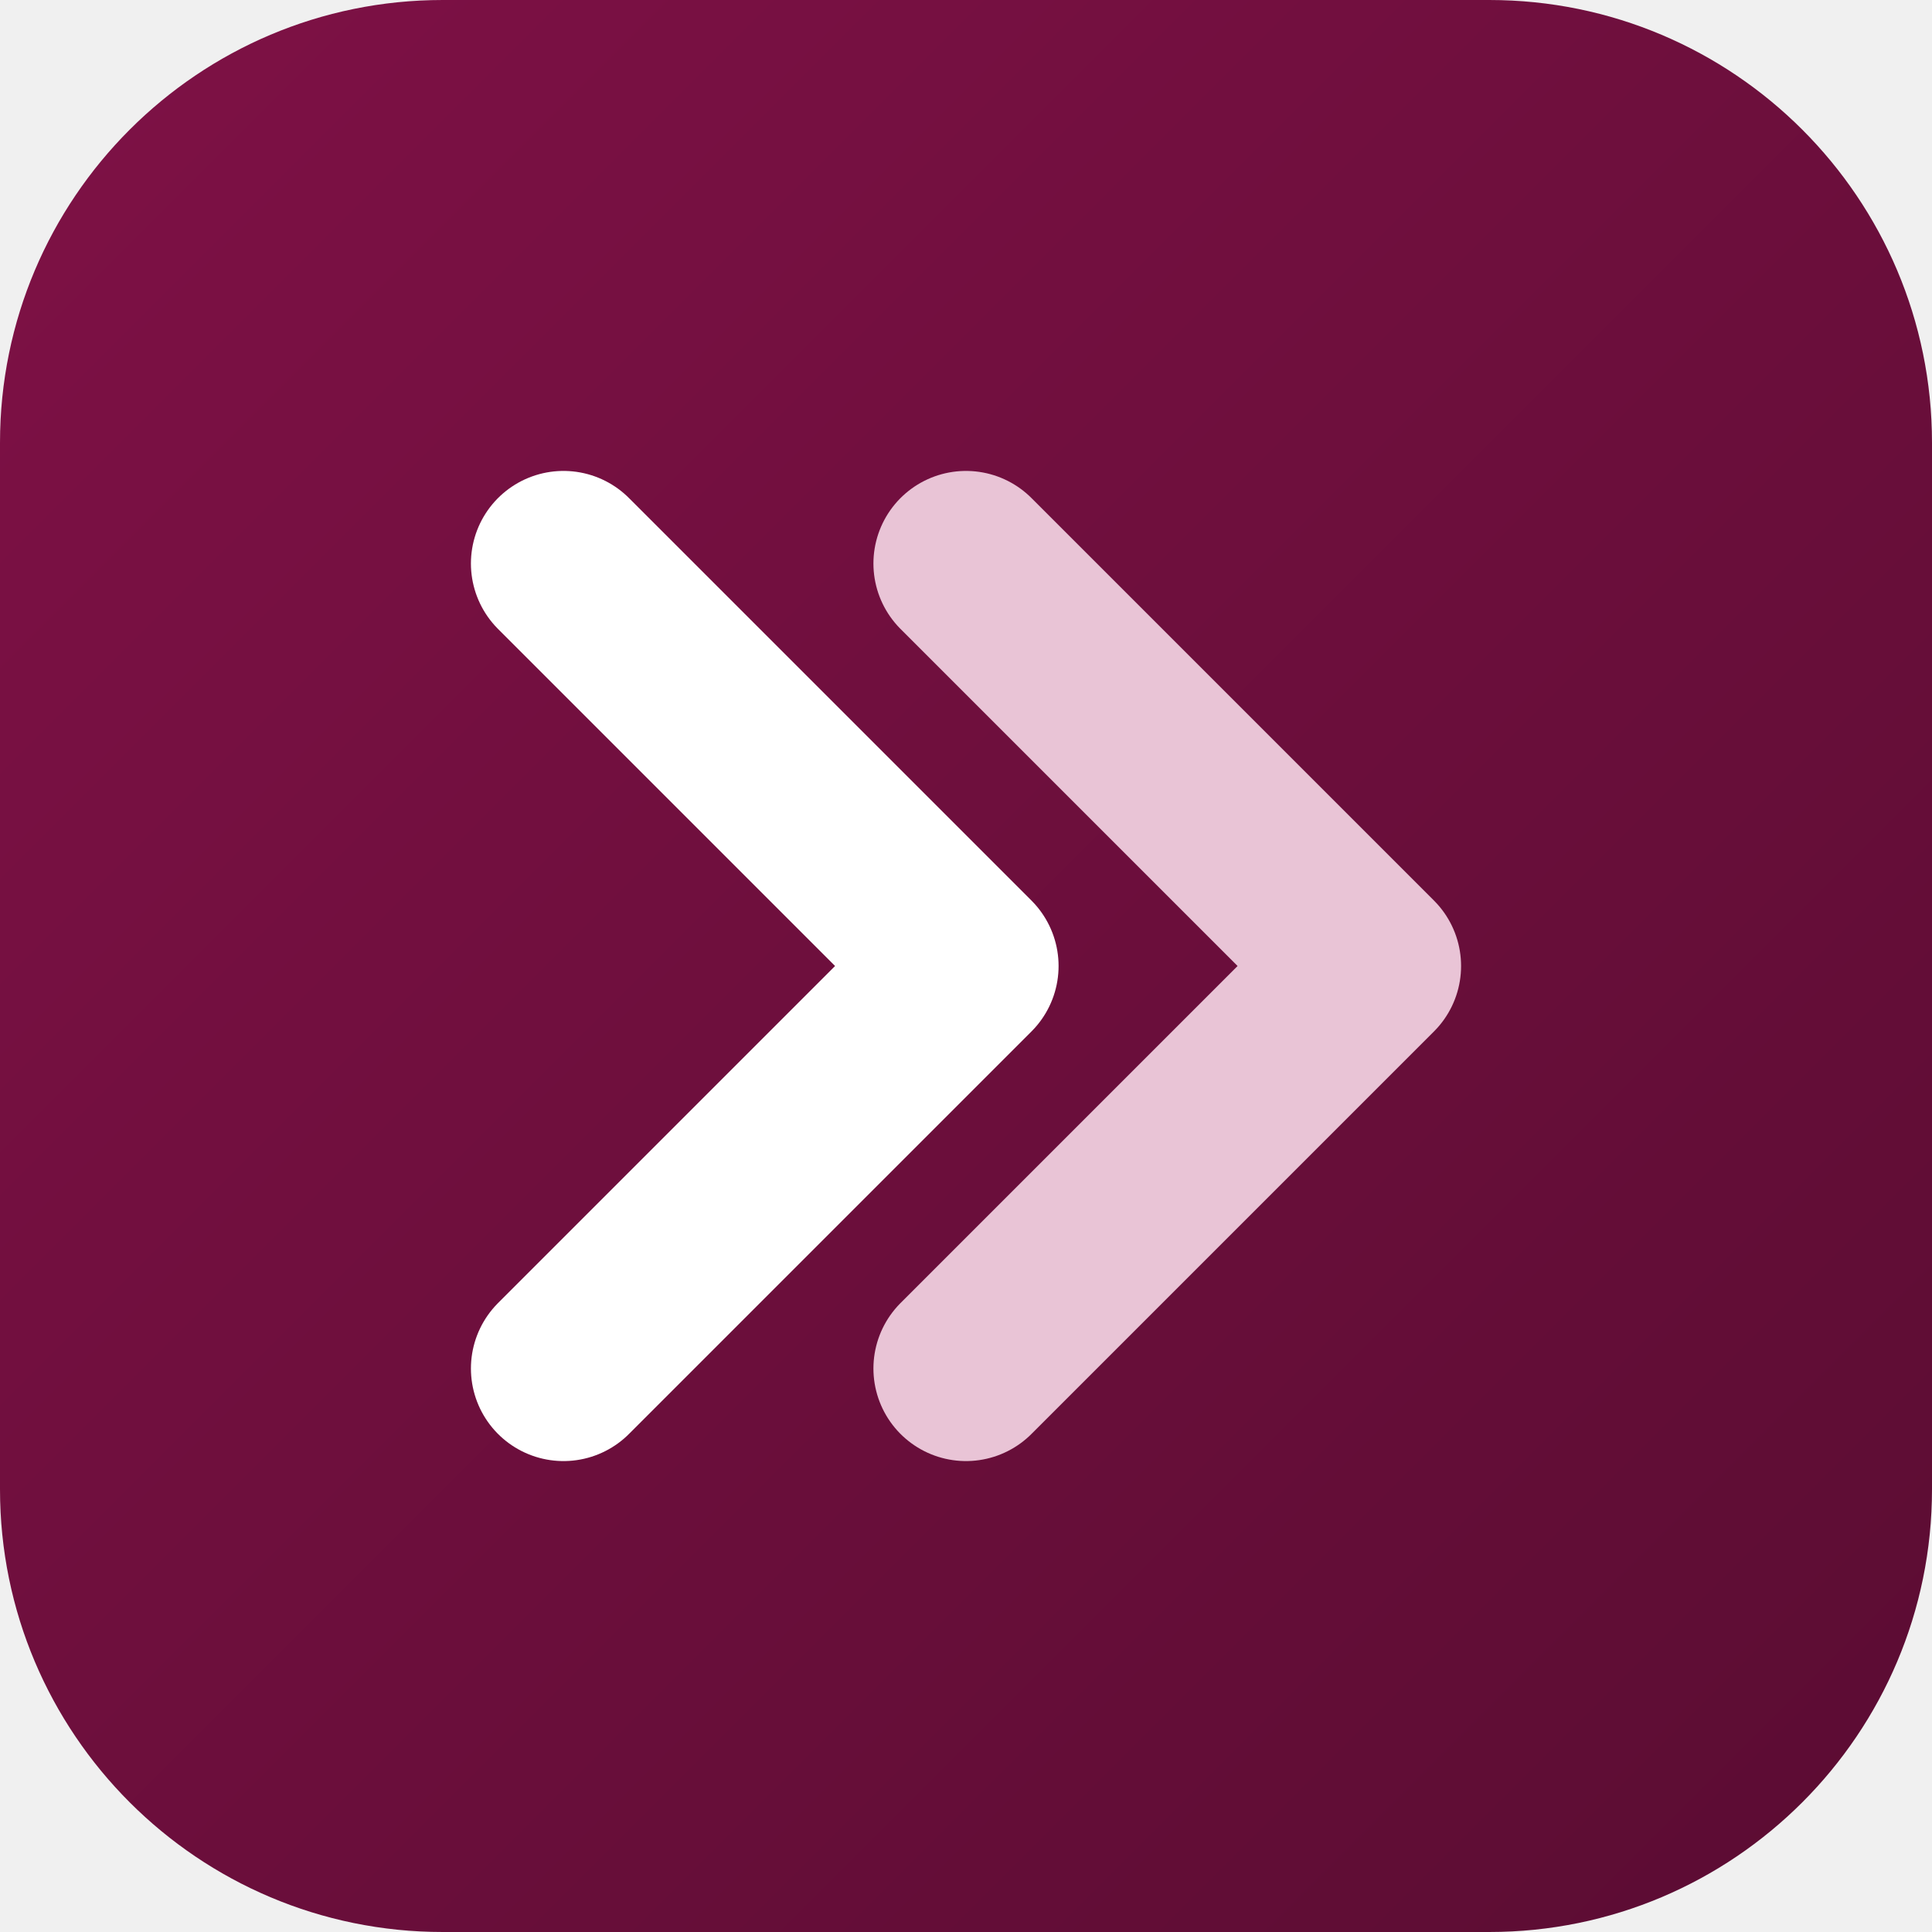
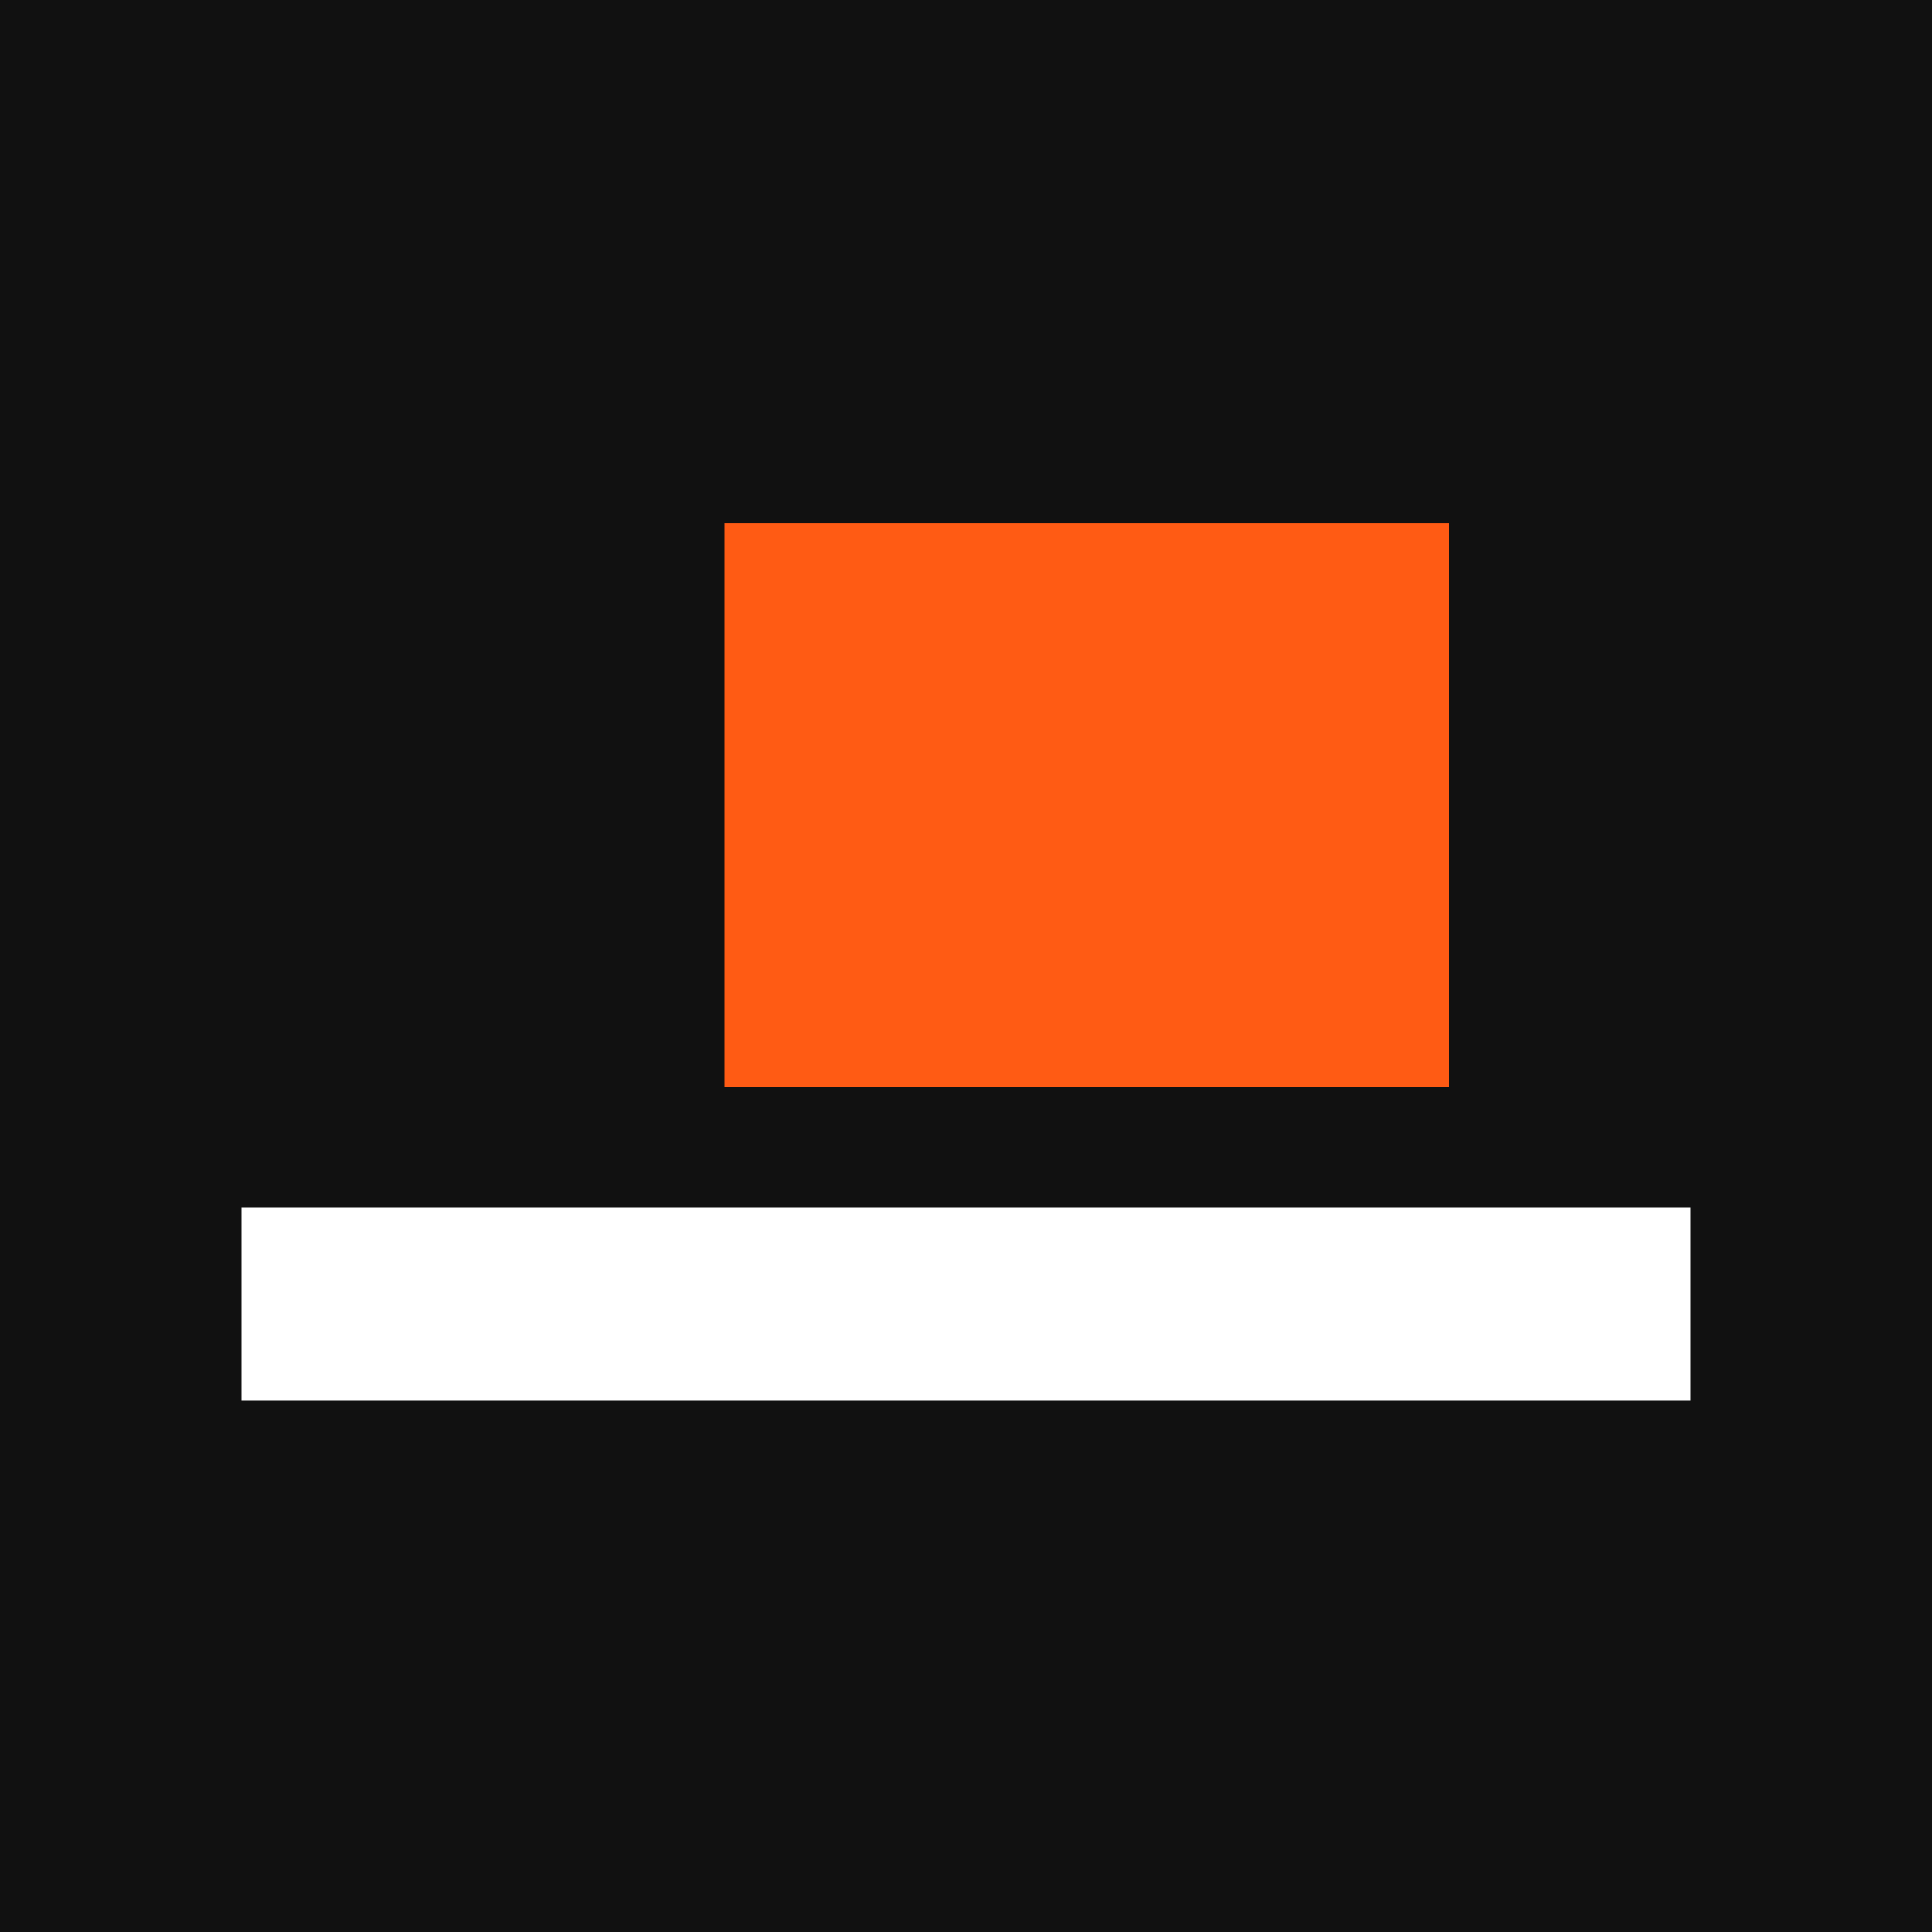
- <svg xmlns="http://www.w3.org/2000/svg" viewBox="0 0 48 48" role="img" aria-label="bewerbungsrenner.com">
-   <defs>
-     <linearGradient id="g" x1="0" y1="0" x2="1" y2="1">
-       <stop offset="0" stop-color="#7f1146" />
-       <stop offset="1" stop-color="#5a0c32" />
-     </linearGradient>
-   </defs>
-   <rect width="48" height="48" rx="11" fill="url(#g)" />
-   <path d="M14 14 L24 24 L14 34" fill="none" stroke="#ffffff" stroke-width="4.6" stroke-linecap="round" stroke-linejoin="round" />
-   <path d="M24 14 L34 24 L24 34" fill="none" stroke="#e9c4d6" stroke-width="4.6" stroke-linecap="round" stroke-linejoin="round" />
+ <svg xmlns="http://www.w3.org/2000/svg" viewBox="0 0 24 24" role="img" aria-label="bewerbungsrenner.com">
+   <rect width="24" height="24" fill="#111111" />
+   <rect x="3" y="15" width="18" height="2.4" fill="#ffffff" />
+   <rect x="9" y="6.5" width="9" height="7" fill="#ff5b14" />
</svg>
